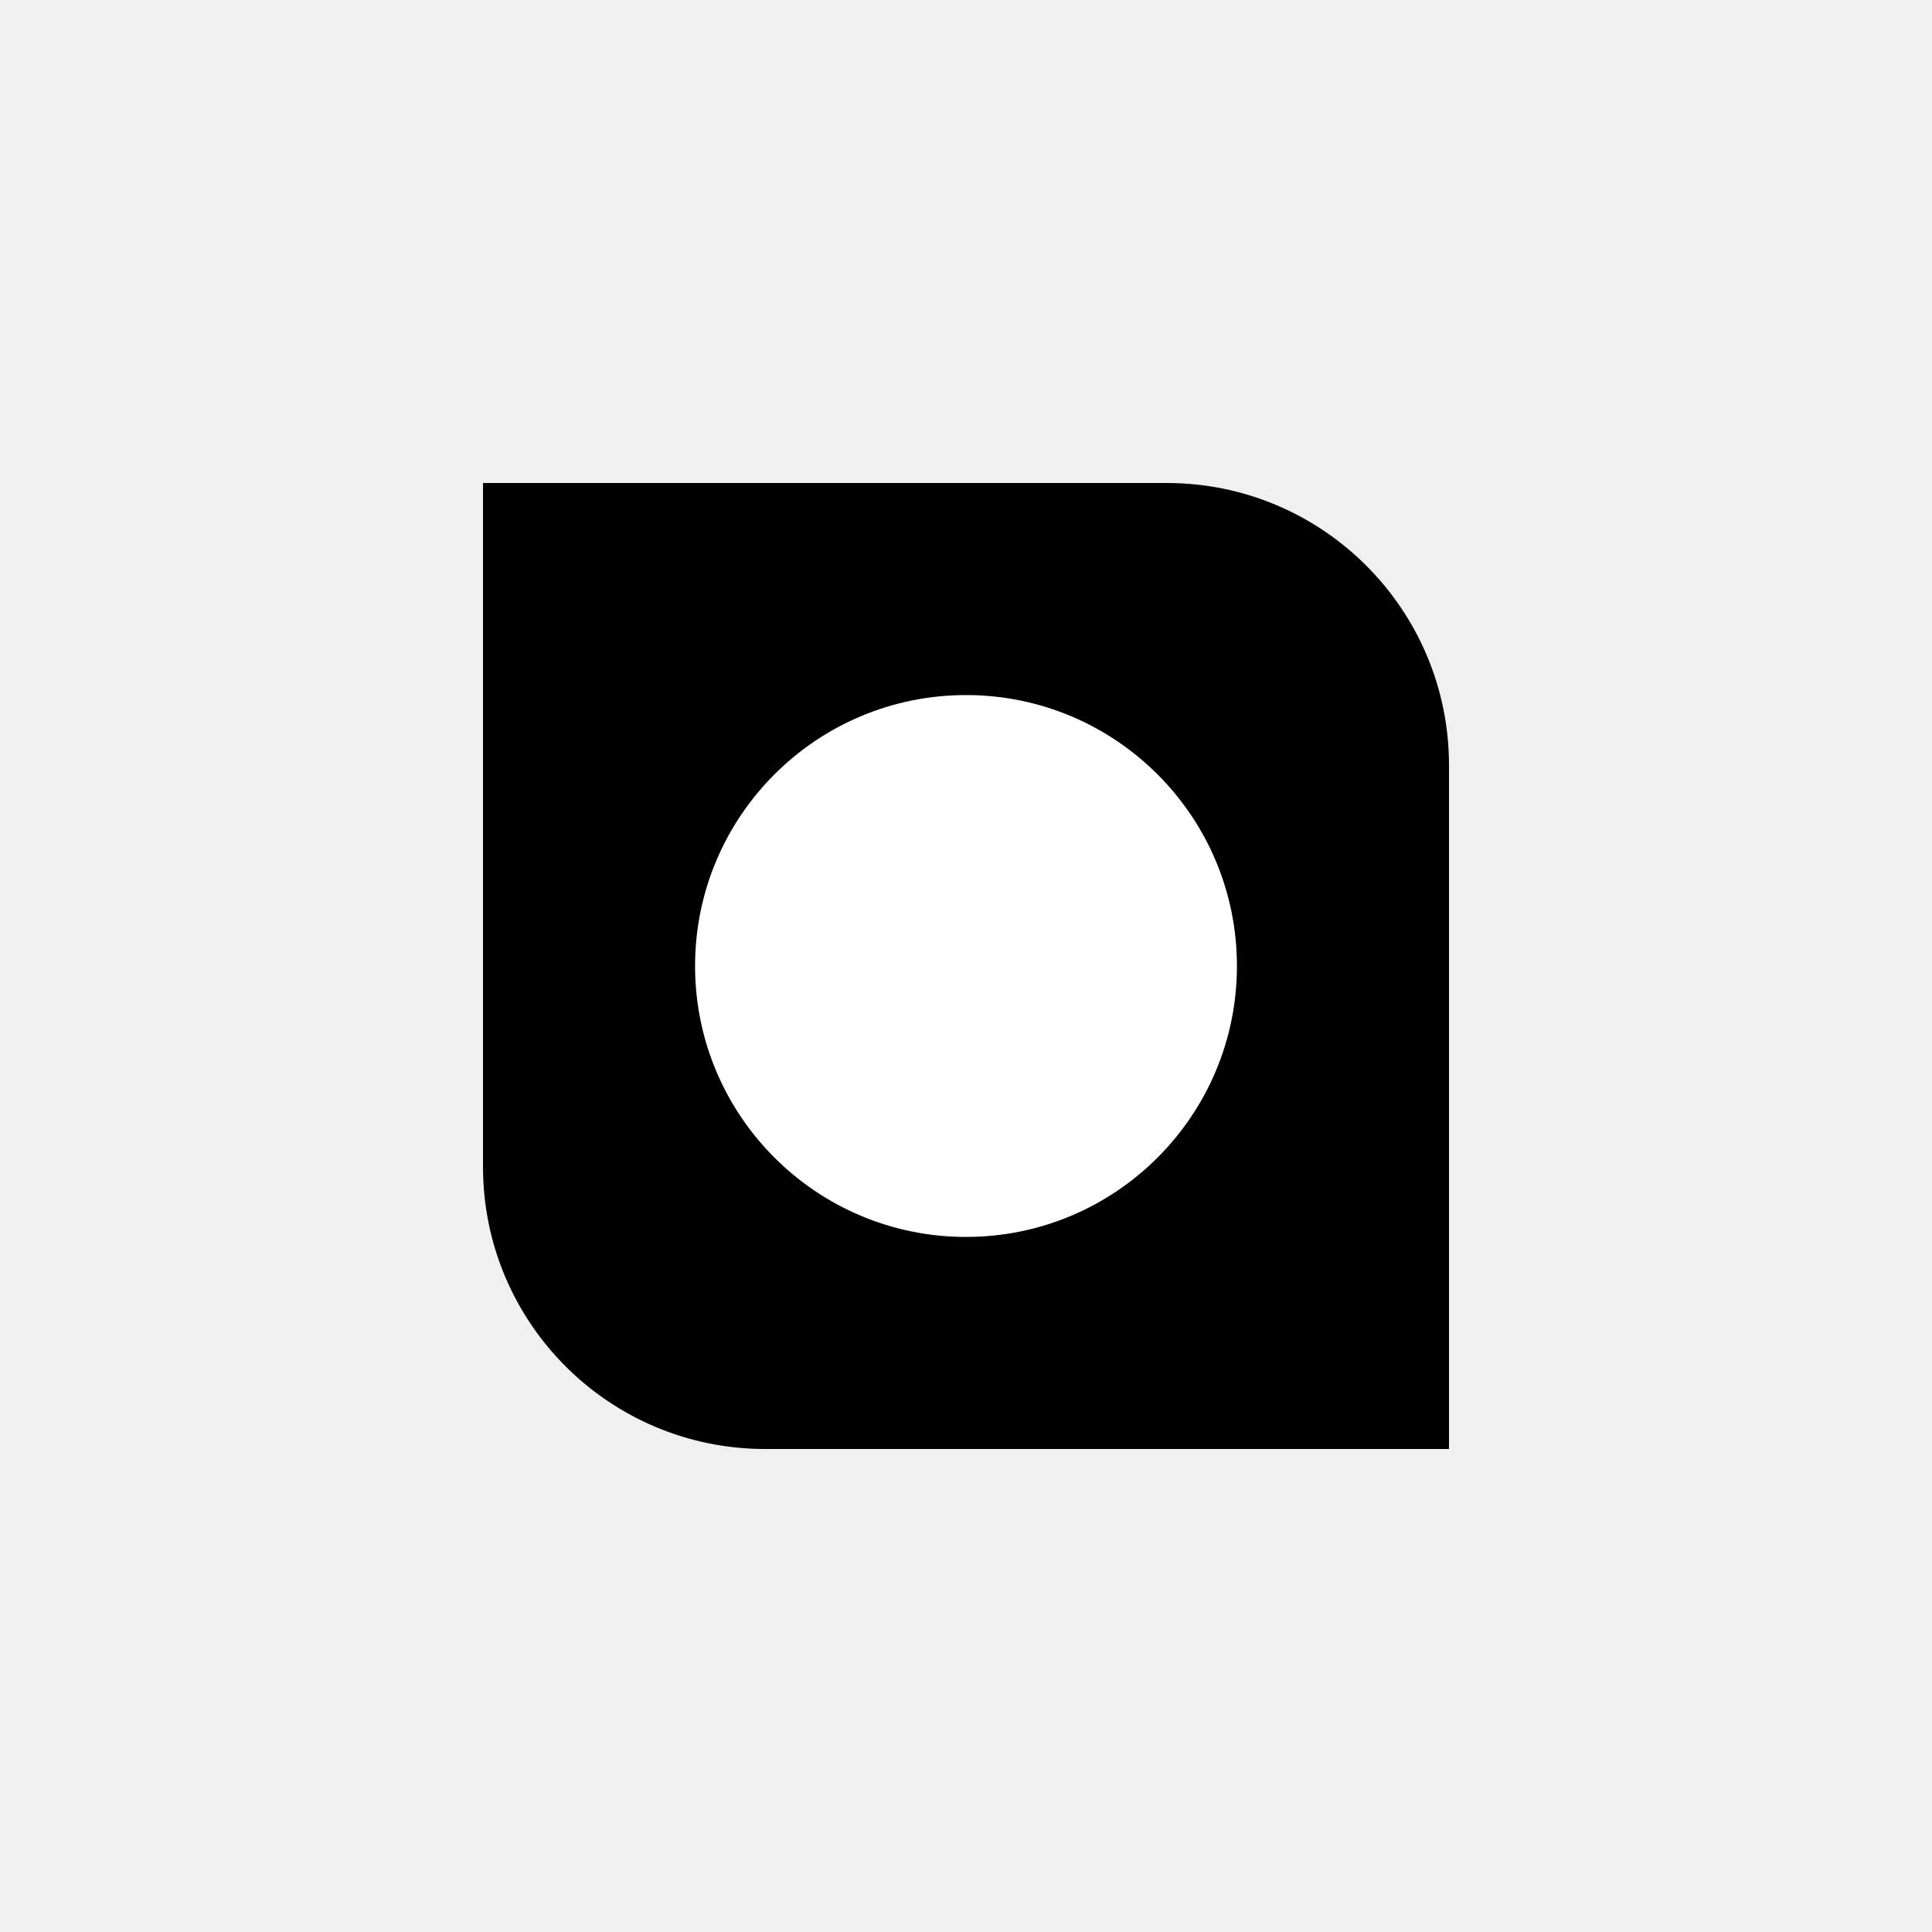
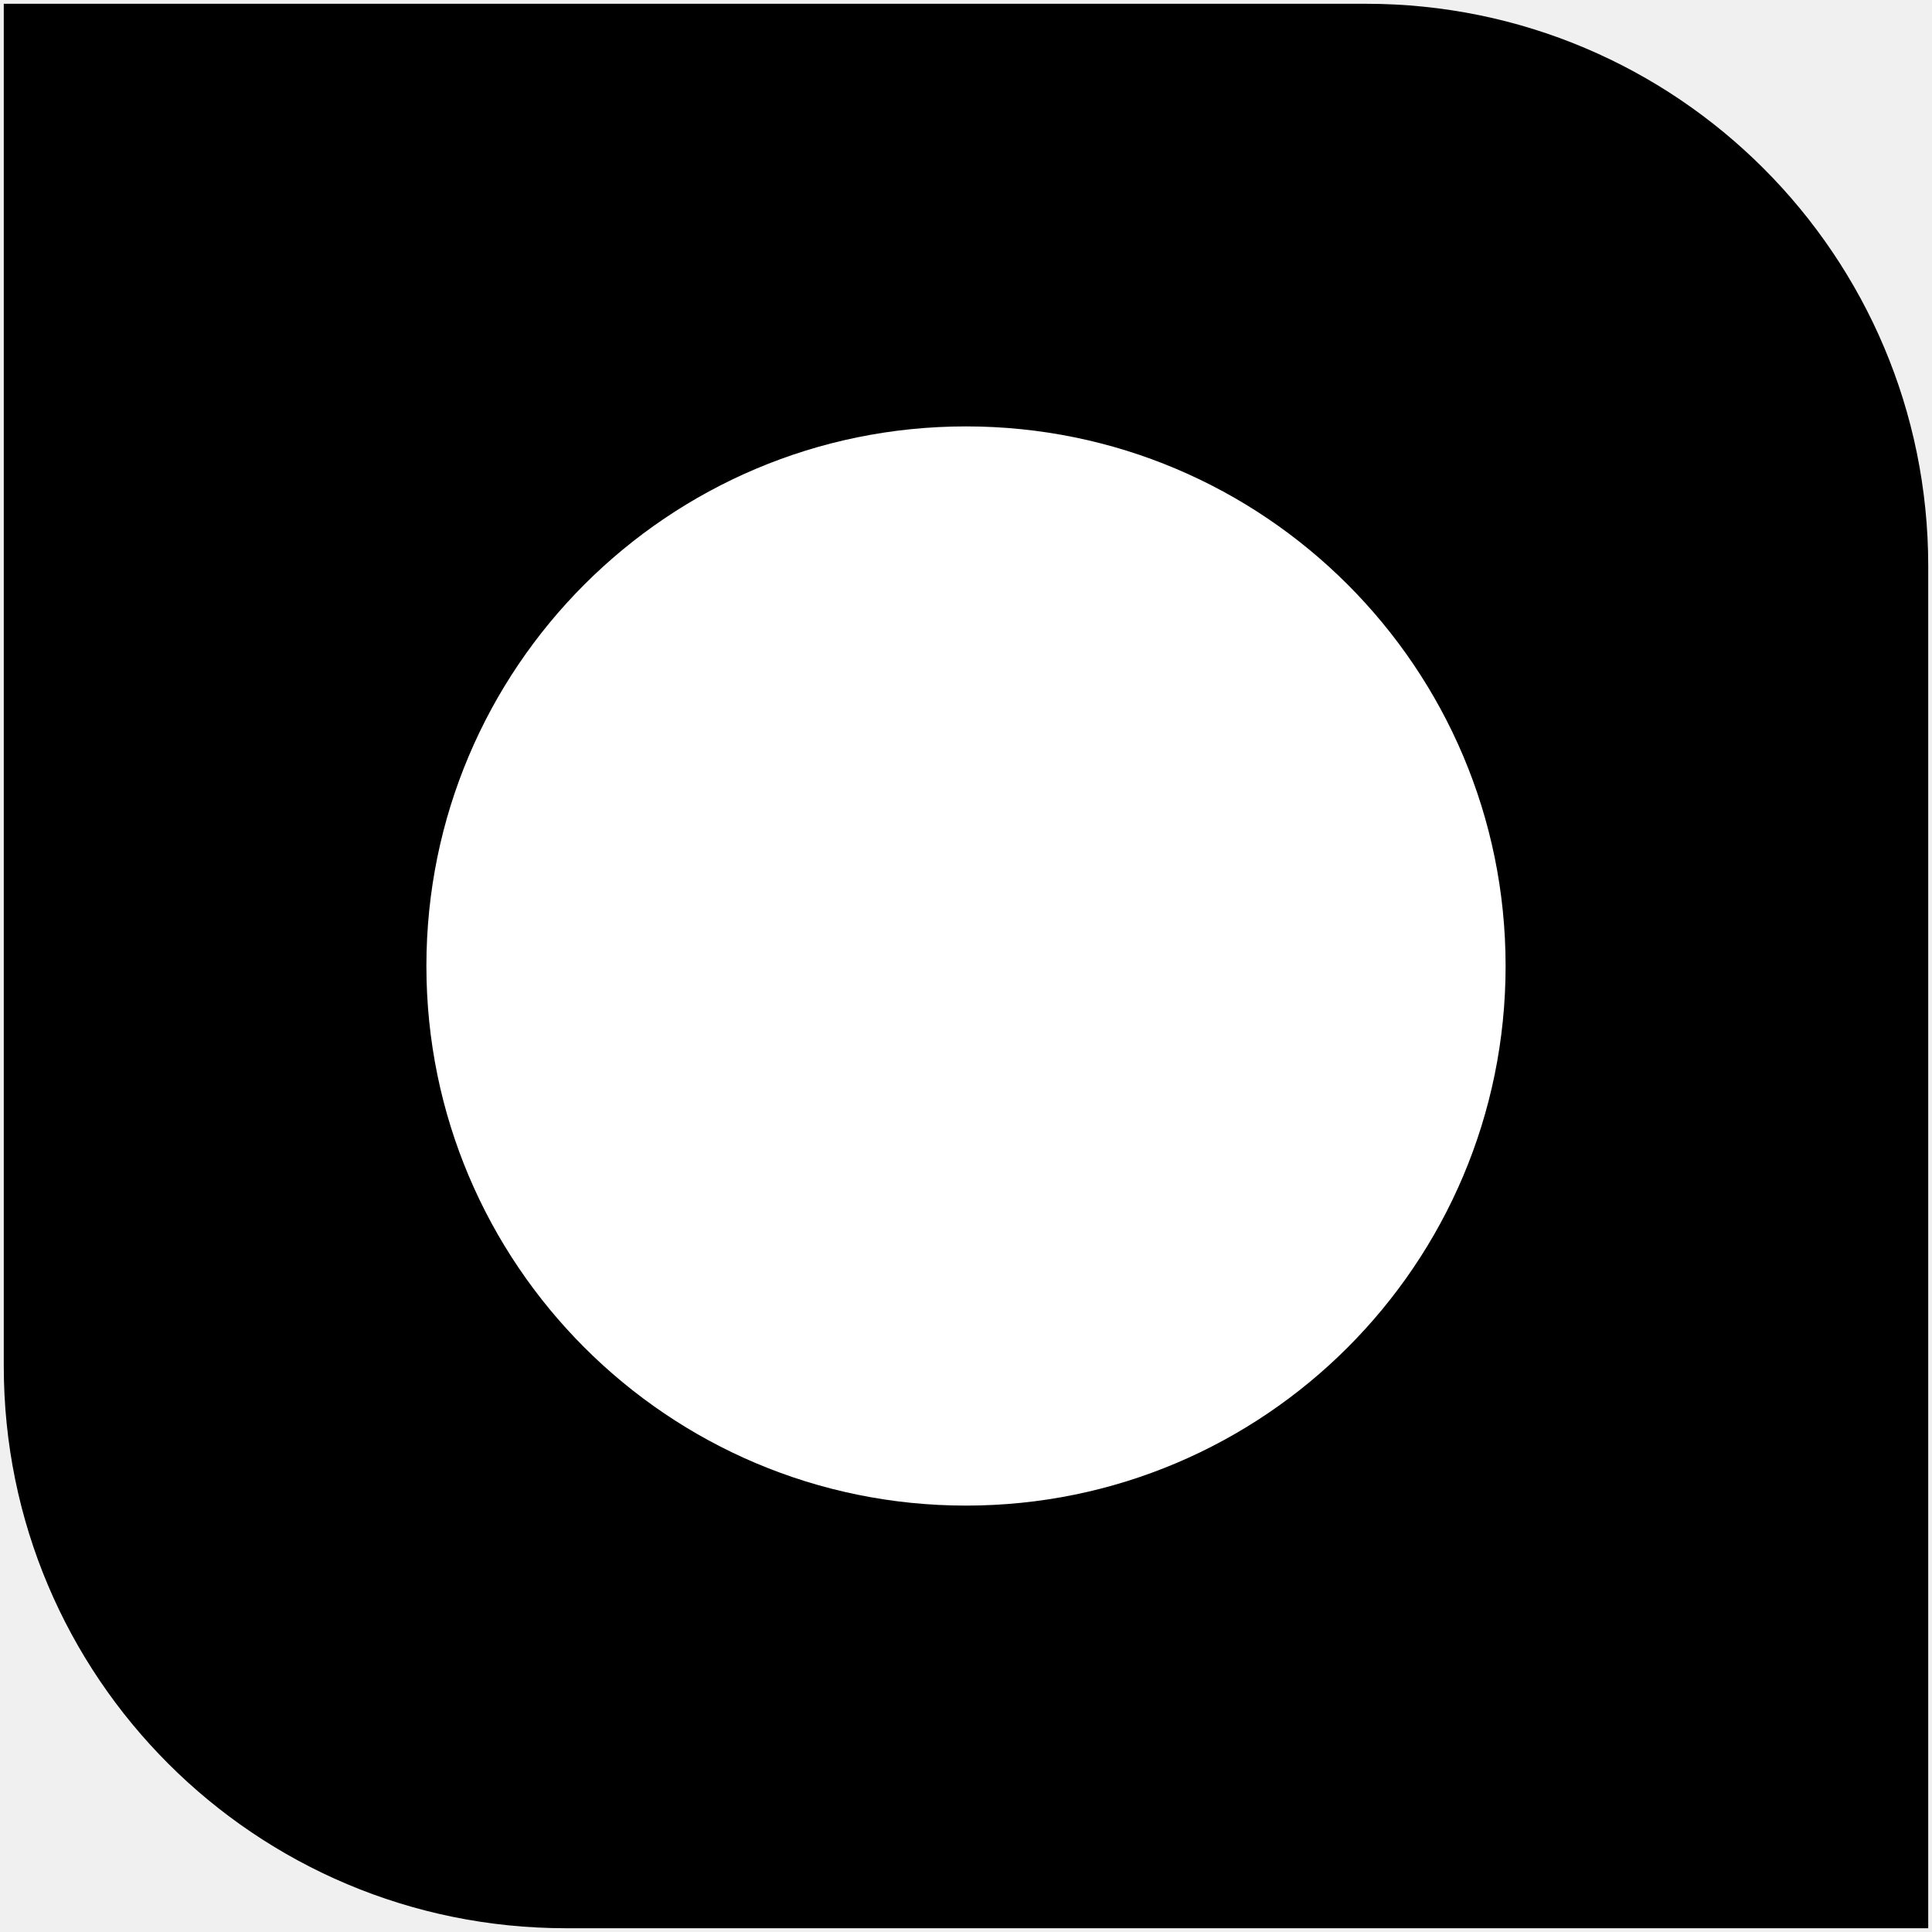
<svg xmlns="http://www.w3.org/2000/svg" version="1.1" id="Layer_1" x="0px" y="0px" viewBox="0 0 512 512" style="enable-background:new 0 0 512 512;" xml:space="preserve">
  <style type="text/css">
	.st0{fill:#FFFFFF;}
</style>
  <rect x="541.3" class="st0" width="512" height="512" />
  <g>
-     <path d="M128,128v181.2c0,41.4,33.5,74.8,74.8,74.8H384V202.8c0-41.3-33.5-74.8-74.8-74.8H128z" />
-     <circle class="st0" cx="256" cy="256" r="71.8" />
+     <path d="M1,1v361c0,82.5,66.7,149,149,149h361V150C511,67.7,444.3,1,362,1H1z" />
+     <circle class="st0" cx="256" cy="256" r="143" />
  </g>
</svg>
